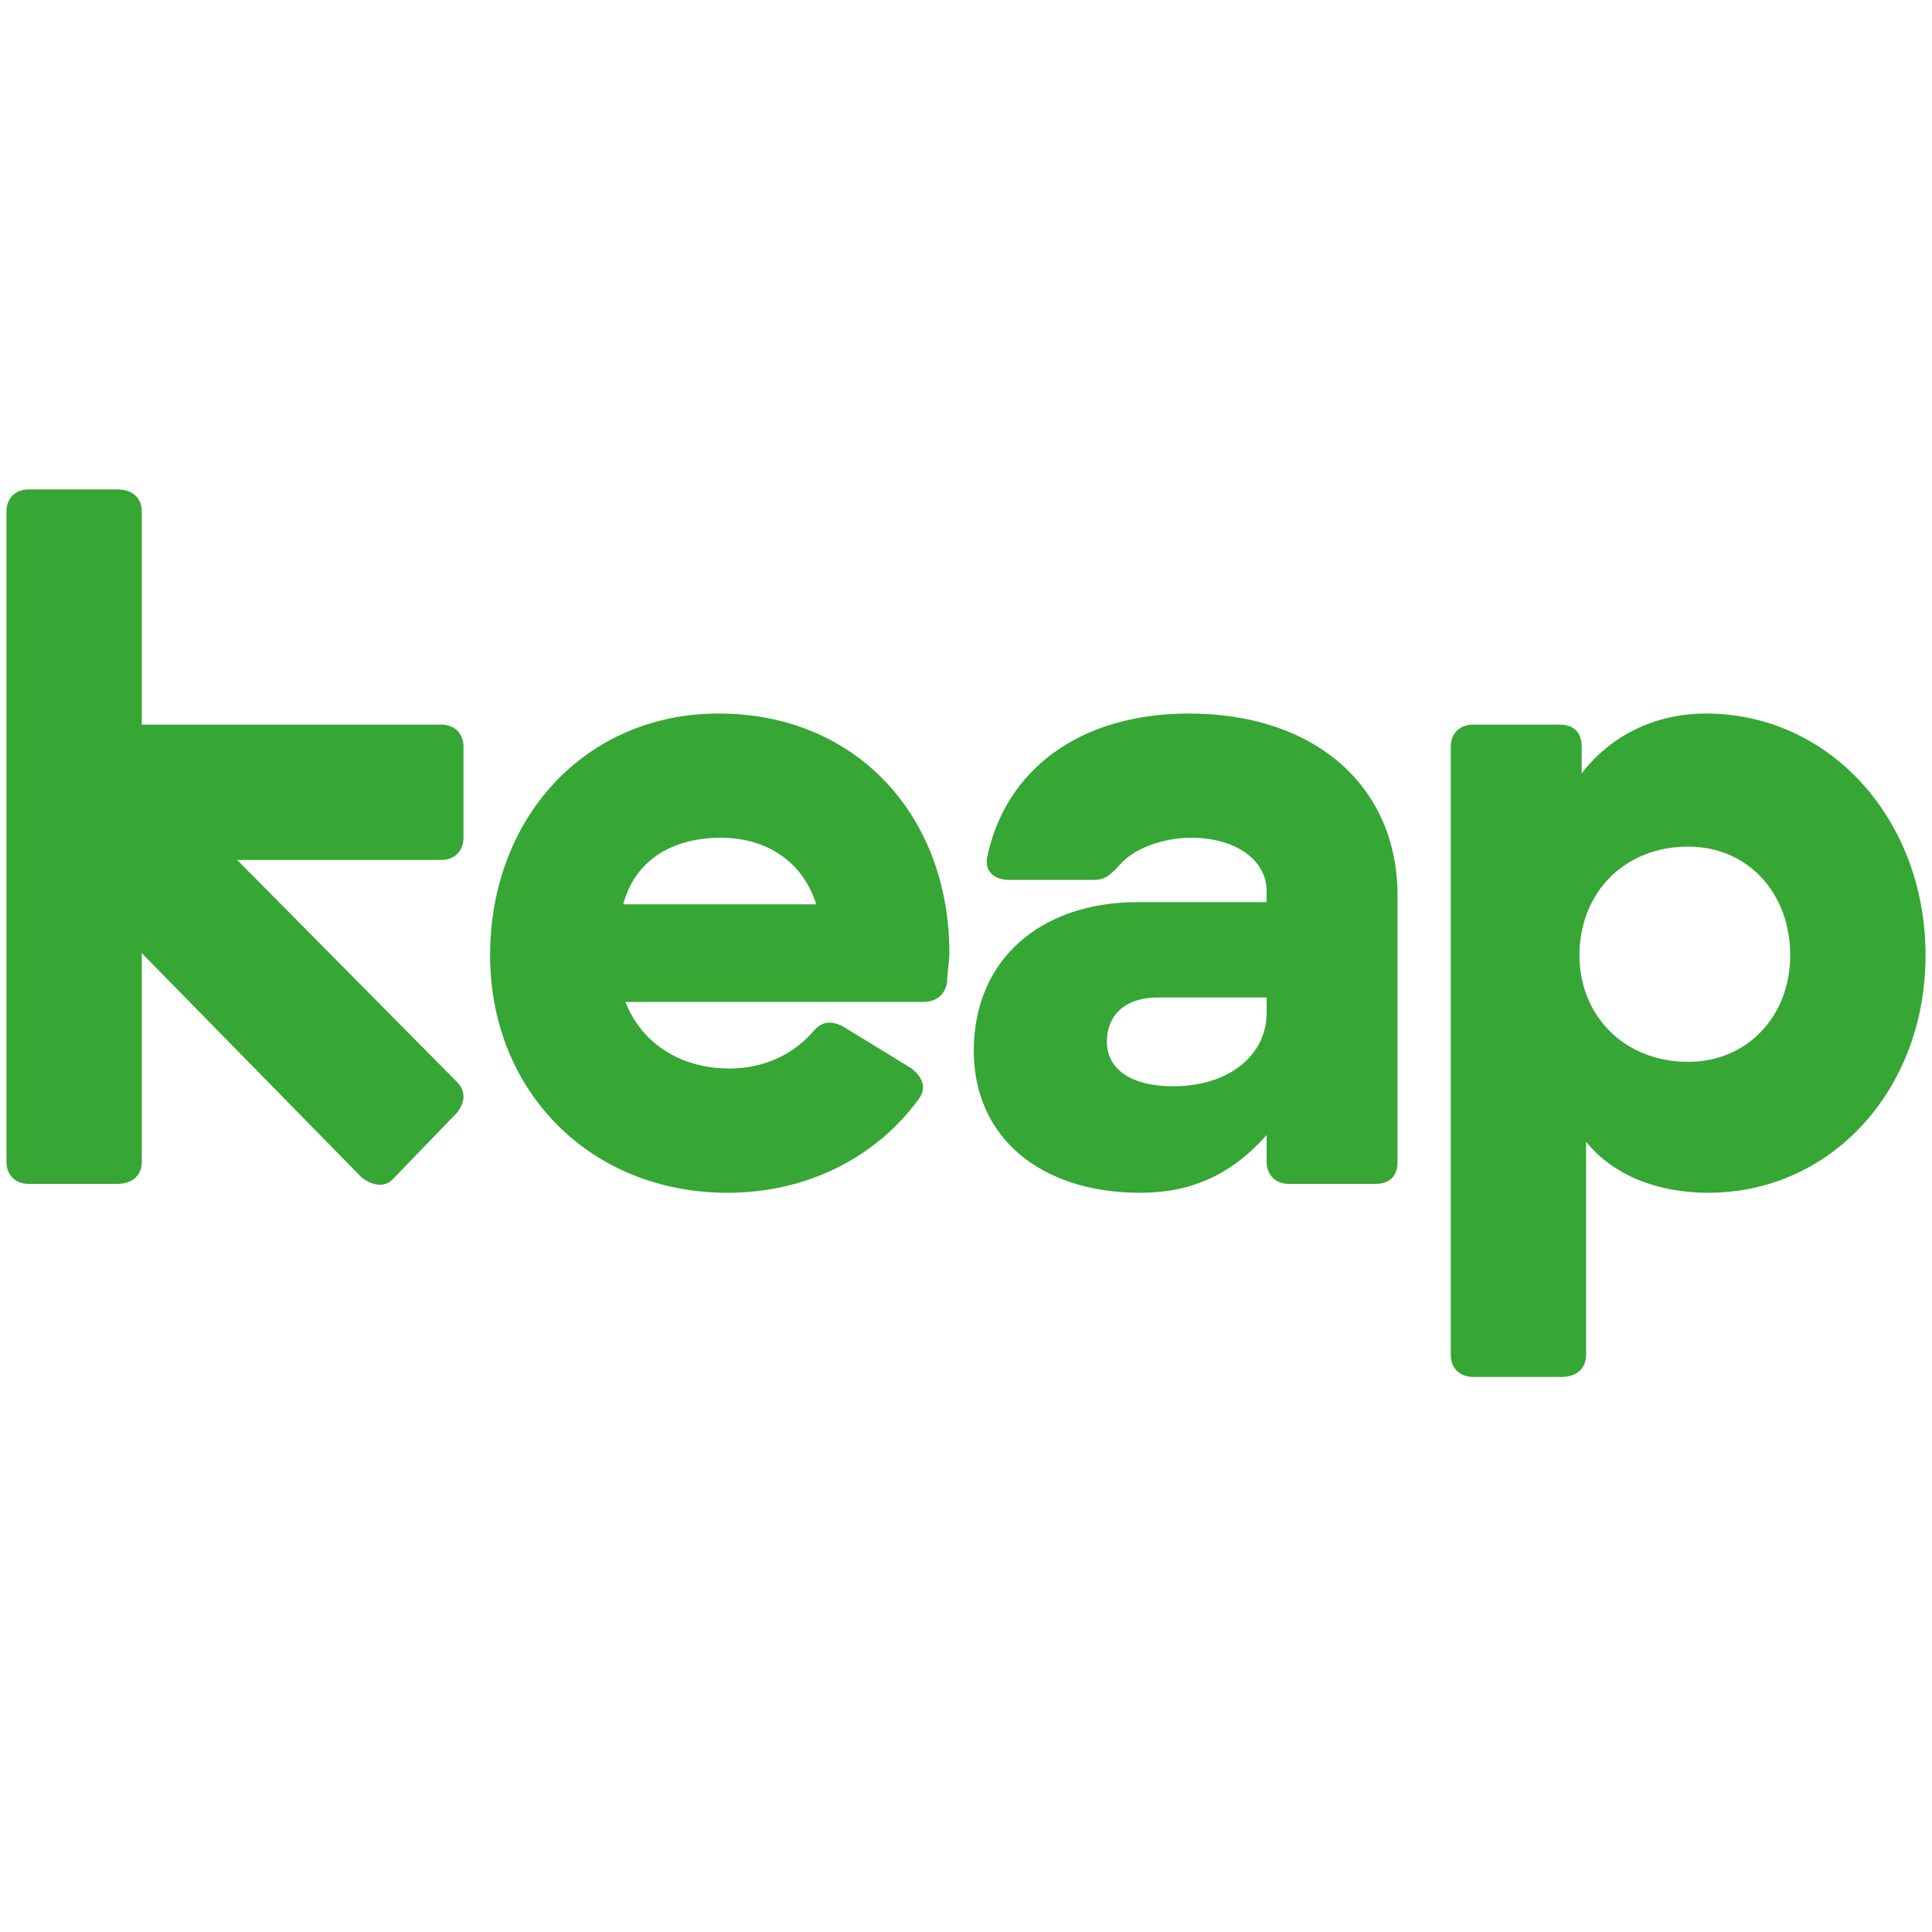
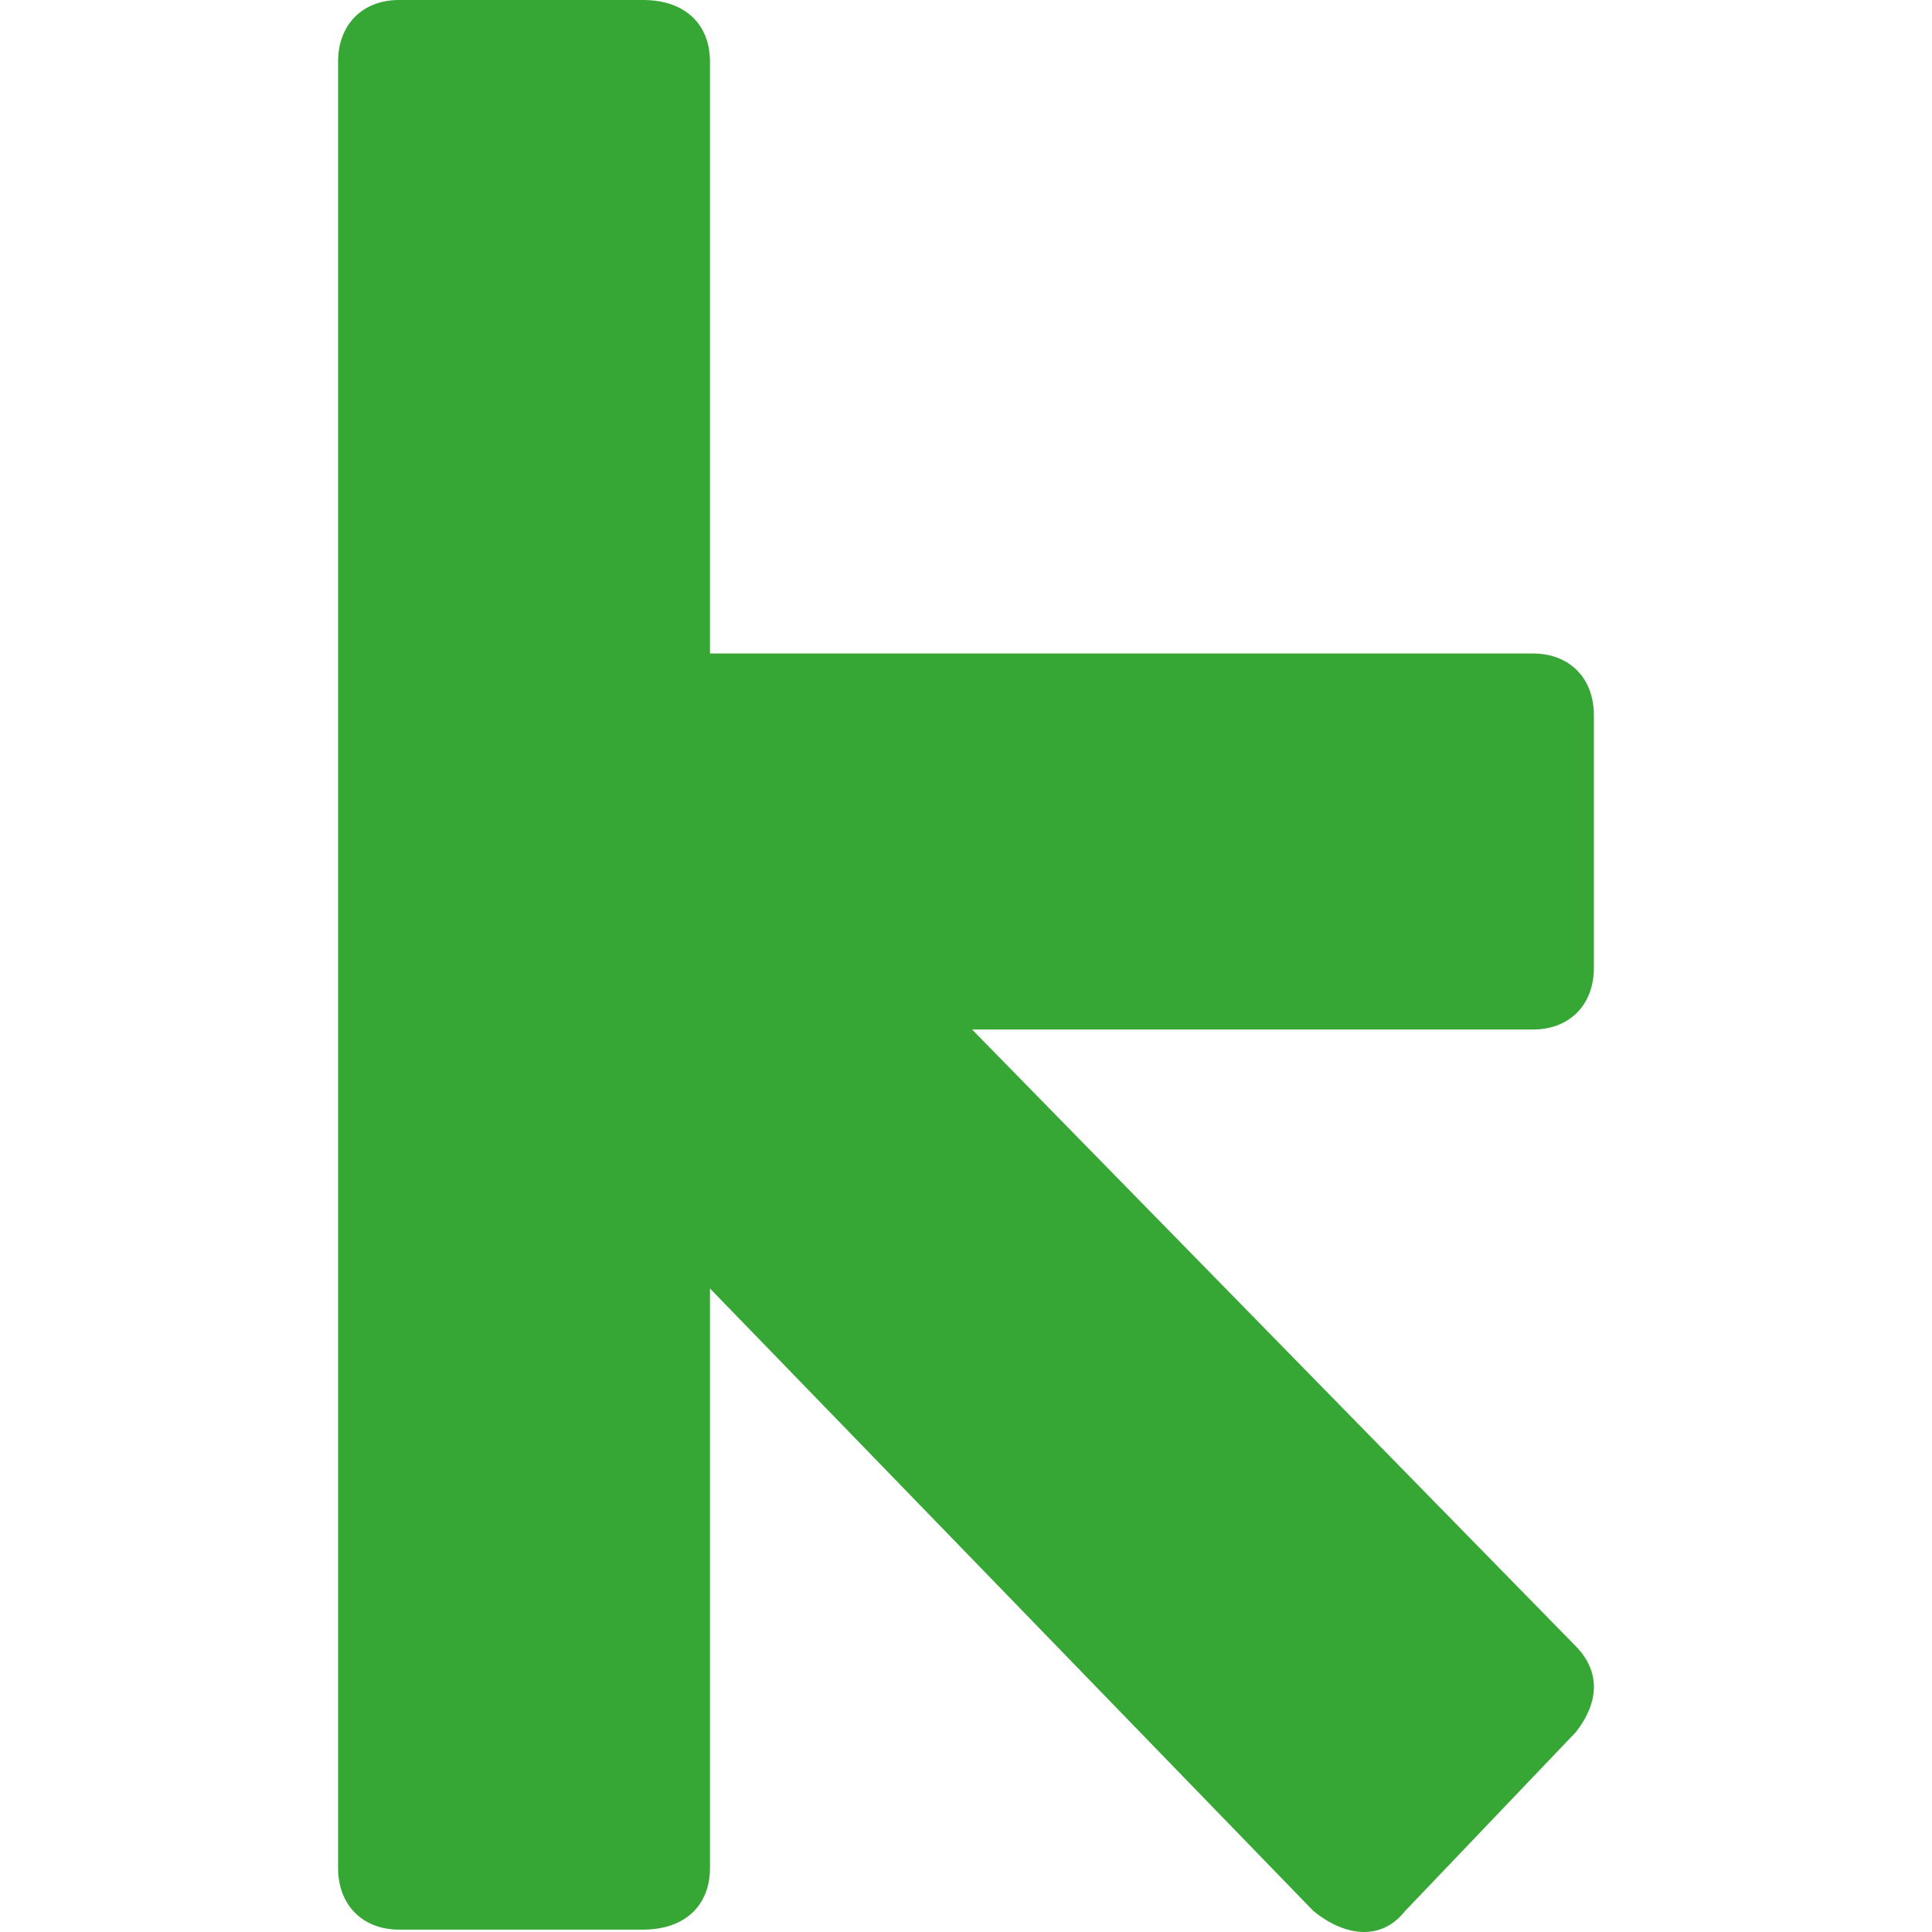
- <svg xmlns="http://www.w3.org/2000/svg" version="1.1" width="300" height="300" viewBox="0 0 300 150">
-   <g id="surface1">
-     <path style="stroke:none;fill-rule:nonzero;fill:rgb(21.176%,65.098%,20.784%);fill-opacity:1;" d="M 70.934 97.809 L 61.289 107.797 C 59.91 109.52 57.844 109.176 56.121 107.797 L 22.016 73.004 L 22.016 105.387 C 22.016 107.453 20.637 108.832 18.227 108.832 L 4.445 108.832 C 2.379 108.832 1 107.453 1 105.387 L 1 4.445 C 1 2.379 2.379 1 4.445 1 L 18.227 1 C 20.637 1 22.016 2.379 22.016 4.445 L 22.016 37.52 L 68.523 37.52 C 70.59 37.52 71.969 38.895 71.969 40.965 L 71.969 55.086 C 71.969 57.156 70.59 58.531 68.523 58.531 L 36.828 58.531 L 70.934 92.984 C 72.312 94.363 72.312 96.086 70.934 97.809 Z M 70.934 97.809 " />
-     <path style="stroke:none;fill-rule:nonzero;fill:rgb(21.176%,65.098%,20.784%);fill-opacity:1;" d="M 147.418 73.004 C 147.418 74.379 147.07 76.102 147.07 77.48 C 146.727 79.547 145.348 80.582 143.281 80.582 L 97.117 80.582 C 99.531 86.781 105.387 90.918 113.309 90.918 C 118.477 90.918 122.957 88.852 126.059 85.406 C 127.434 83.684 128.812 83.336 130.879 84.371 L 141.559 90.918 C 143.281 92.293 143.973 94.016 142.594 95.738 C 136.047 104.695 125.367 110.211 112.965 110.211 C 91.605 110.211 76.102 94.363 76.102 73.348 C 76.102 51.988 90.918 35.797 111.586 35.797 C 132.945 35.797 147.418 51.645 147.418 73.004 Z M 126.746 65.422 C 124.68 58.879 119.168 55.086 111.934 55.086 C 104.008 55.086 98.496 58.879 96.773 65.422 Z M 126.746 65.422 " />
-     <path style="stroke:none;fill-rule:nonzero;fill:rgb(21.176%,65.098%,20.784%);fill-opacity:1;" d="M 217.008 64.047 L 217.008 105.387 C 217.008 107.453 215.973 108.832 213.562 108.832 L 200.125 108.832 C 198.059 108.832 196.68 107.453 196.68 105.387 L 196.68 101.254 C 191.168 107.453 184.969 110.211 177.043 110.211 C 161.543 110.211 151.207 101.598 151.207 88.16 C 151.207 74.035 161.543 65.078 176.699 65.078 L 196.68 65.078 L 196.68 63.355 C 196.68 58.531 191.859 55.086 184.969 55.086 C 180.488 55.086 176.012 56.809 173.945 59.223 C 172.566 60.602 171.875 61.633 169.809 61.633 L 156.719 61.633 C 154.305 61.633 152.93 60.254 153.273 58.188 C 156.027 44.754 167.398 35.797 184.625 35.797 C 204.262 35.797 217.008 47.164 217.008 64.047 Z M 196.68 82.305 L 196.68 79.891 L 179.801 79.891 C 174.289 79.891 171.875 82.992 171.875 86.781 C 171.875 90.574 174.977 93.672 182.211 93.672 C 190.824 93.672 196.68 88.852 196.68 82.305 Z M 196.68 82.305 " />
-     <path style="stroke:none;fill-rule:nonzero;fill:rgb(21.176%,65.098%,20.784%);fill-opacity:1;" d="M 299 73.348 C 299 94.016 284.531 110.211 265.238 110.211 C 257.316 110.211 250.426 107.453 246.289 102.285 L 246.289 135.359 C 246.289 137.426 244.914 138.805 242.5 138.805 L 228.719 138.805 C 226.652 138.805 225.273 137.426 225.273 135.359 L 225.273 40.965 C 225.273 38.895 226.652 37.52 228.719 37.52 L 242.156 37.52 C 244.566 37.52 245.602 38.895 245.602 40.965 L 245.602 45.098 C 250.078 39.242 256.969 35.797 264.895 35.797 C 284.188 35.797 299 52.332 299 73.348 Z M 277.984 73.348 C 277.984 63.699 271.438 56.465 262.137 56.465 C 252.148 56.465 245.258 63.699 245.258 73.348 C 245.258 82.648 252.148 89.883 262.137 89.883 C 271.438 89.883 277.984 82.648 277.984 73.348 Z M 277.984 73.348 " />
-   </g>
+ <svg xmlns="http://www.w3.org/2000/svg" height="90" viewBox="0 0 90 90" width="90">
+   <path d="m0 0h90v90h-90z" fill="none" />
+   <path d="m73.399 80.7-7.95 8.328c-1.137 1.435-2.841 1.149-4.26 0l-28.116-29.006v26.996c0 1.722-1.137 2.871-3.125 2.871h-11.359c-1.704 0-2.84-1.149-2.84-2.871v-84.146c0-1.725 1.136-2.872 2.84-2.872h11.359c1.988 0 3.125 1.149 3.125 2.872v27.57h38.337c1.704 0 2.839 1.148 2.839 2.871v11.775c0 1.724-1.135 2.871-2.839 2.871h-26.126l28.115 28.721c1.135 1.149 1.135 2.584 0 4.02z" fill="#36a635" />
</svg>
